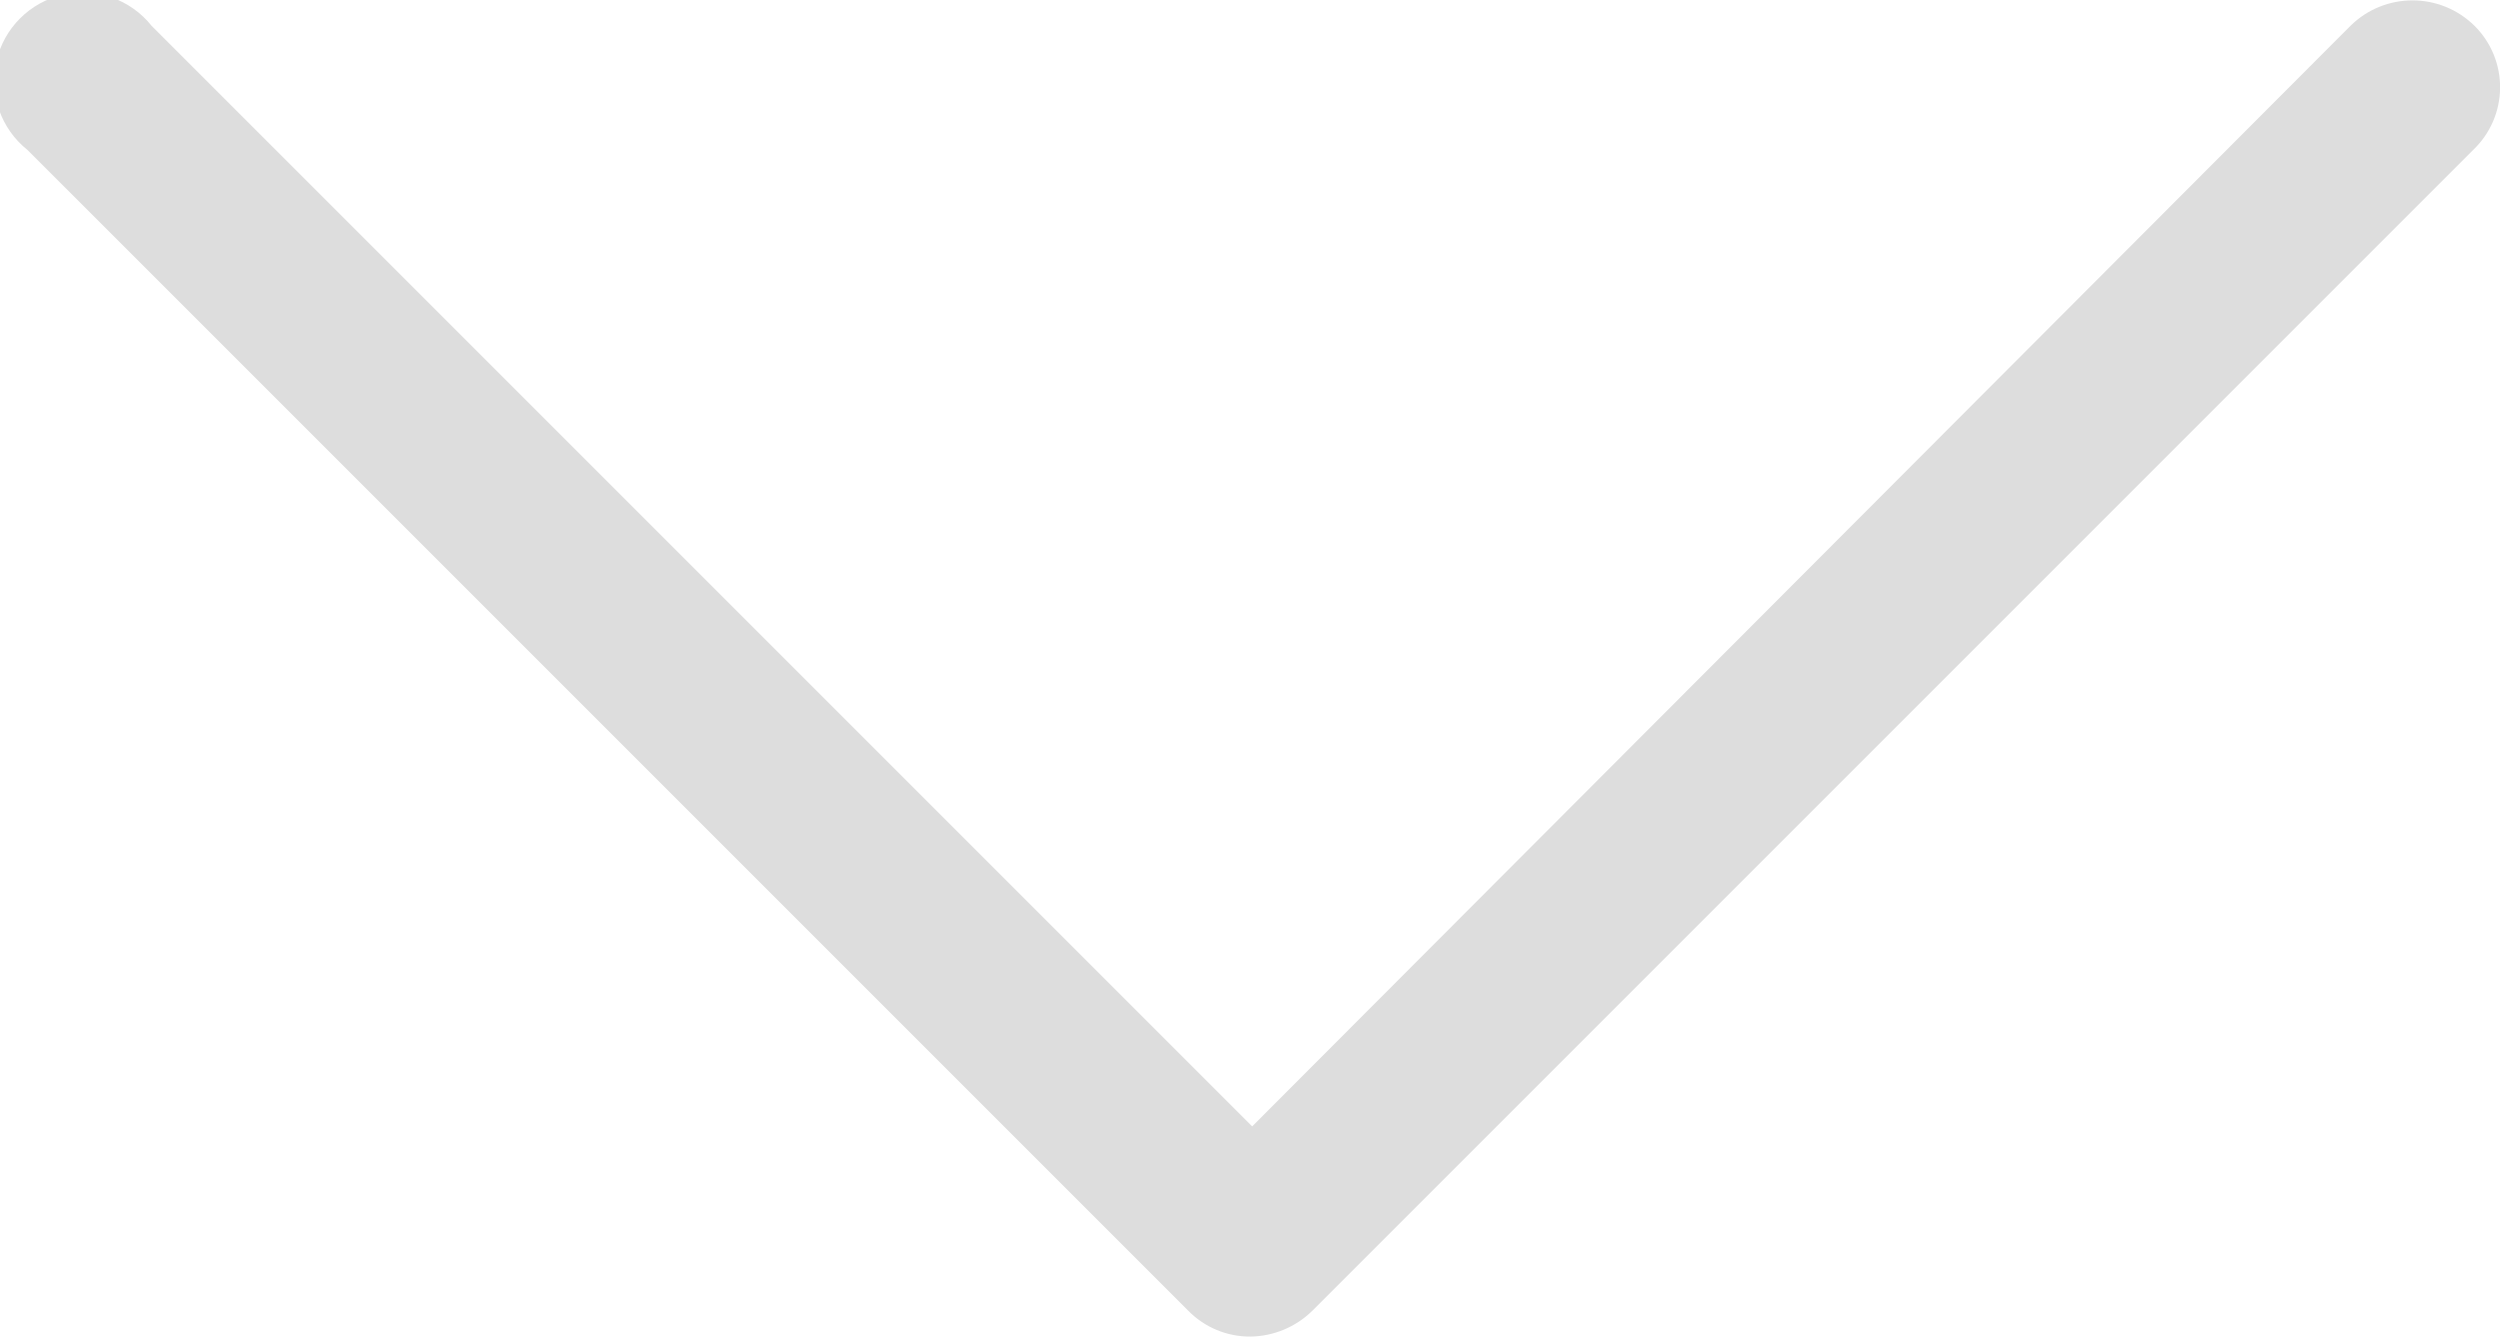
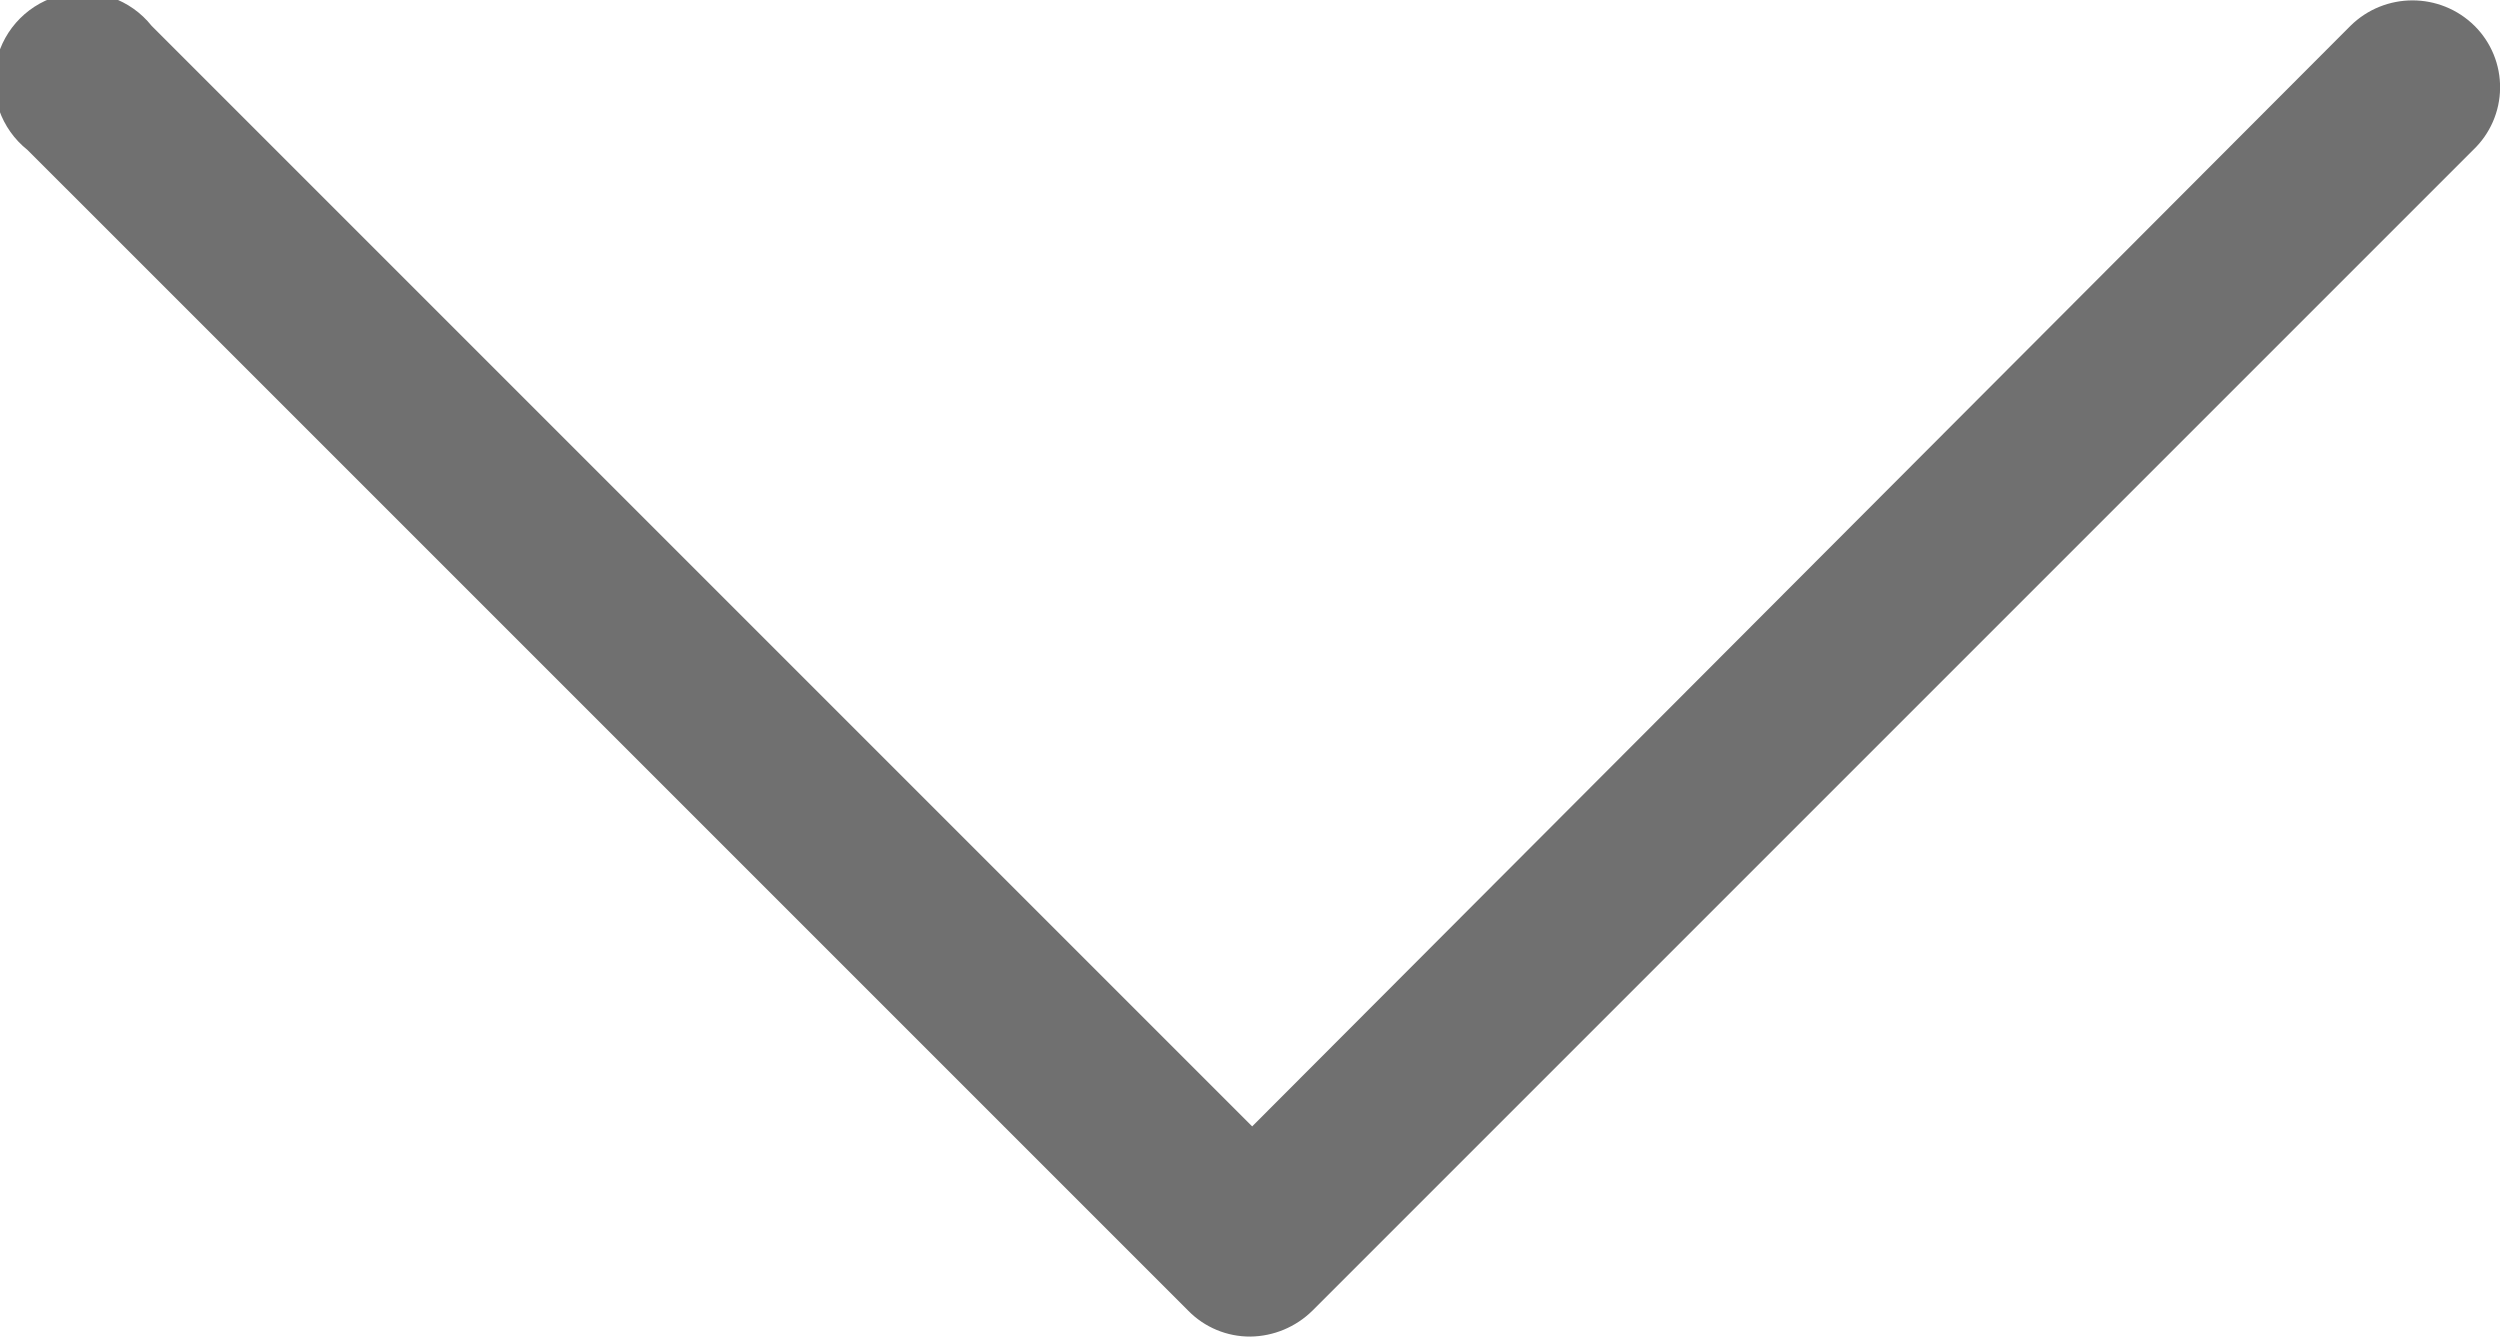
<svg xmlns="http://www.w3.org/2000/svg" id="down-arrow" width="12.085" height="6.465" viewBox="0 0 12.085 6.465">
-   <path id="Path_887" data-name="Path 887" d="M18.362,33.525a.427.427,0,0,0-.6,0l-5.309,5.32-5.32-5.32a.427.427,0,1,0-.6.6l5.611,5.611a.417.417,0,0,0,.3.125.435.435,0,0,0,.3-.125l5.611-5.611A.418.418,0,0,0,18.362,33.525Z" transform="translate(-6.4 -33.4)" fill="#ddd" />
+   <path id="Path_887" data-name="Path 887" d="M18.362,33.525a.427.427,0,0,0-.6,0l-5.309,5.32-5.32-5.32a.427.427,0,1,0-.6.6l5.611,5.611a.417.417,0,0,0,.3.125.435.435,0,0,0,.3-.125l5.611-5.611A.418.418,0,0,0,18.362,33.525Z" transform="translate(-6.4 -33.4)" fill="#707070" />
</svg>
